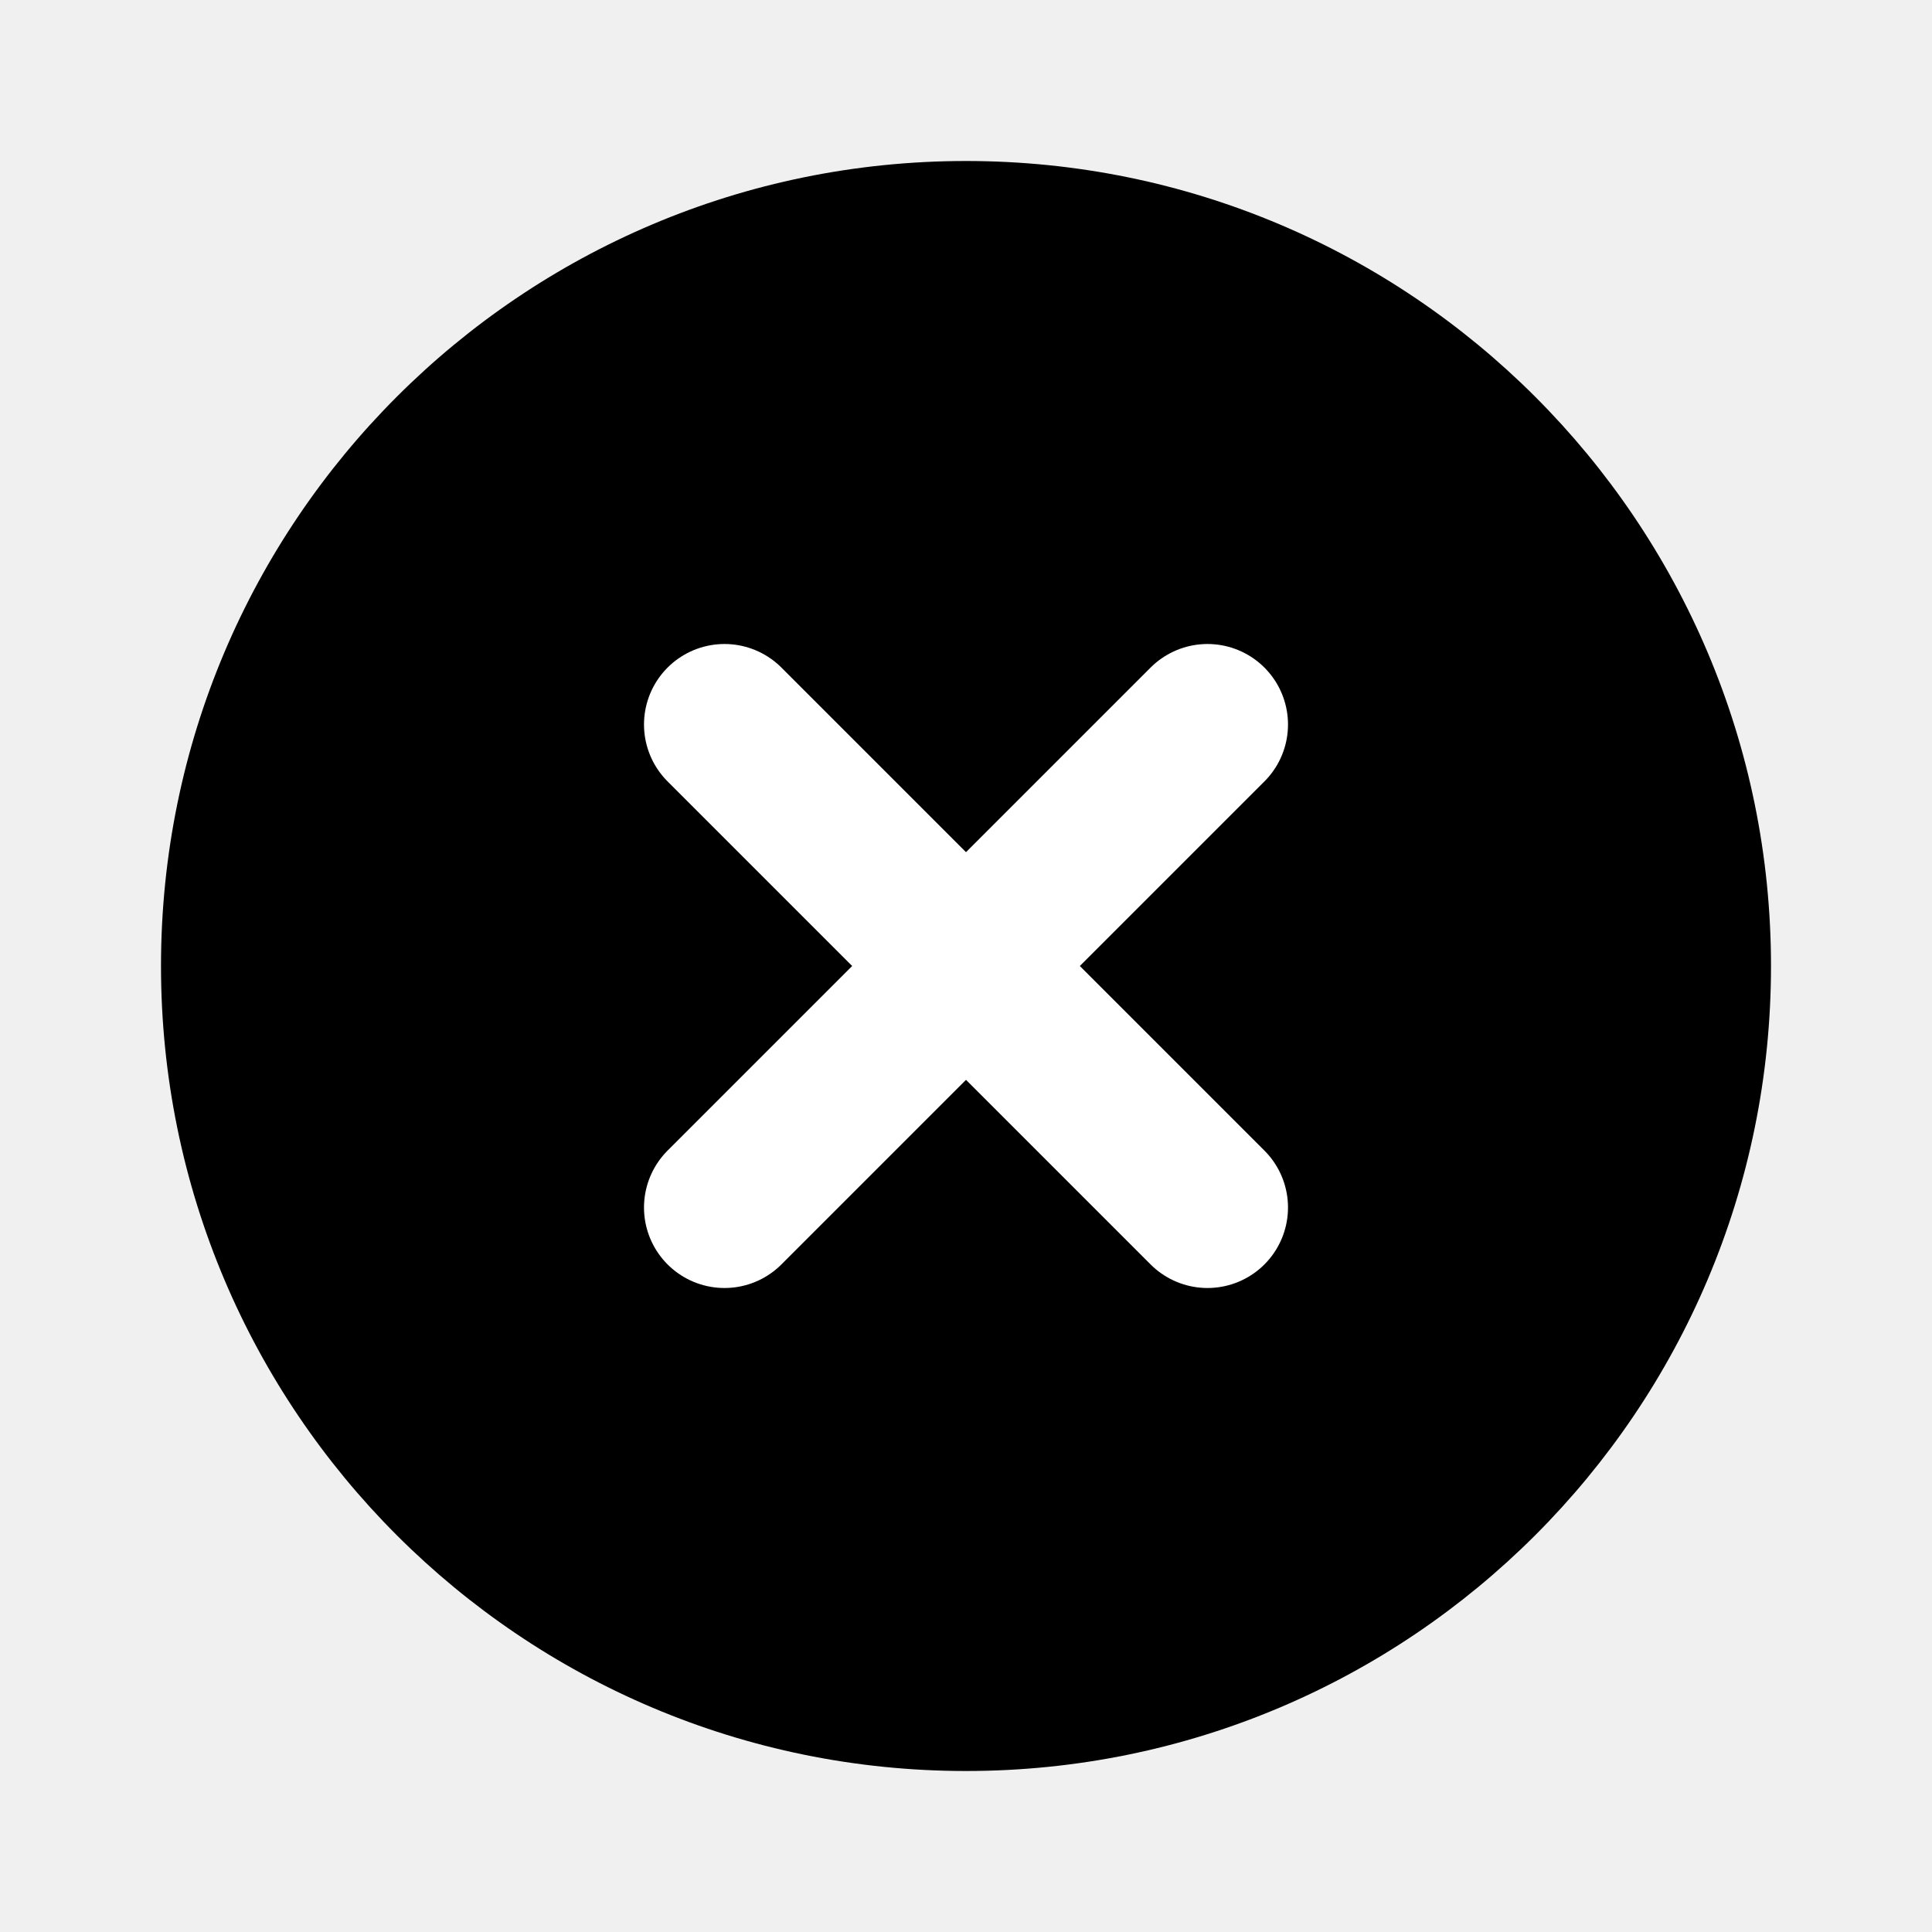
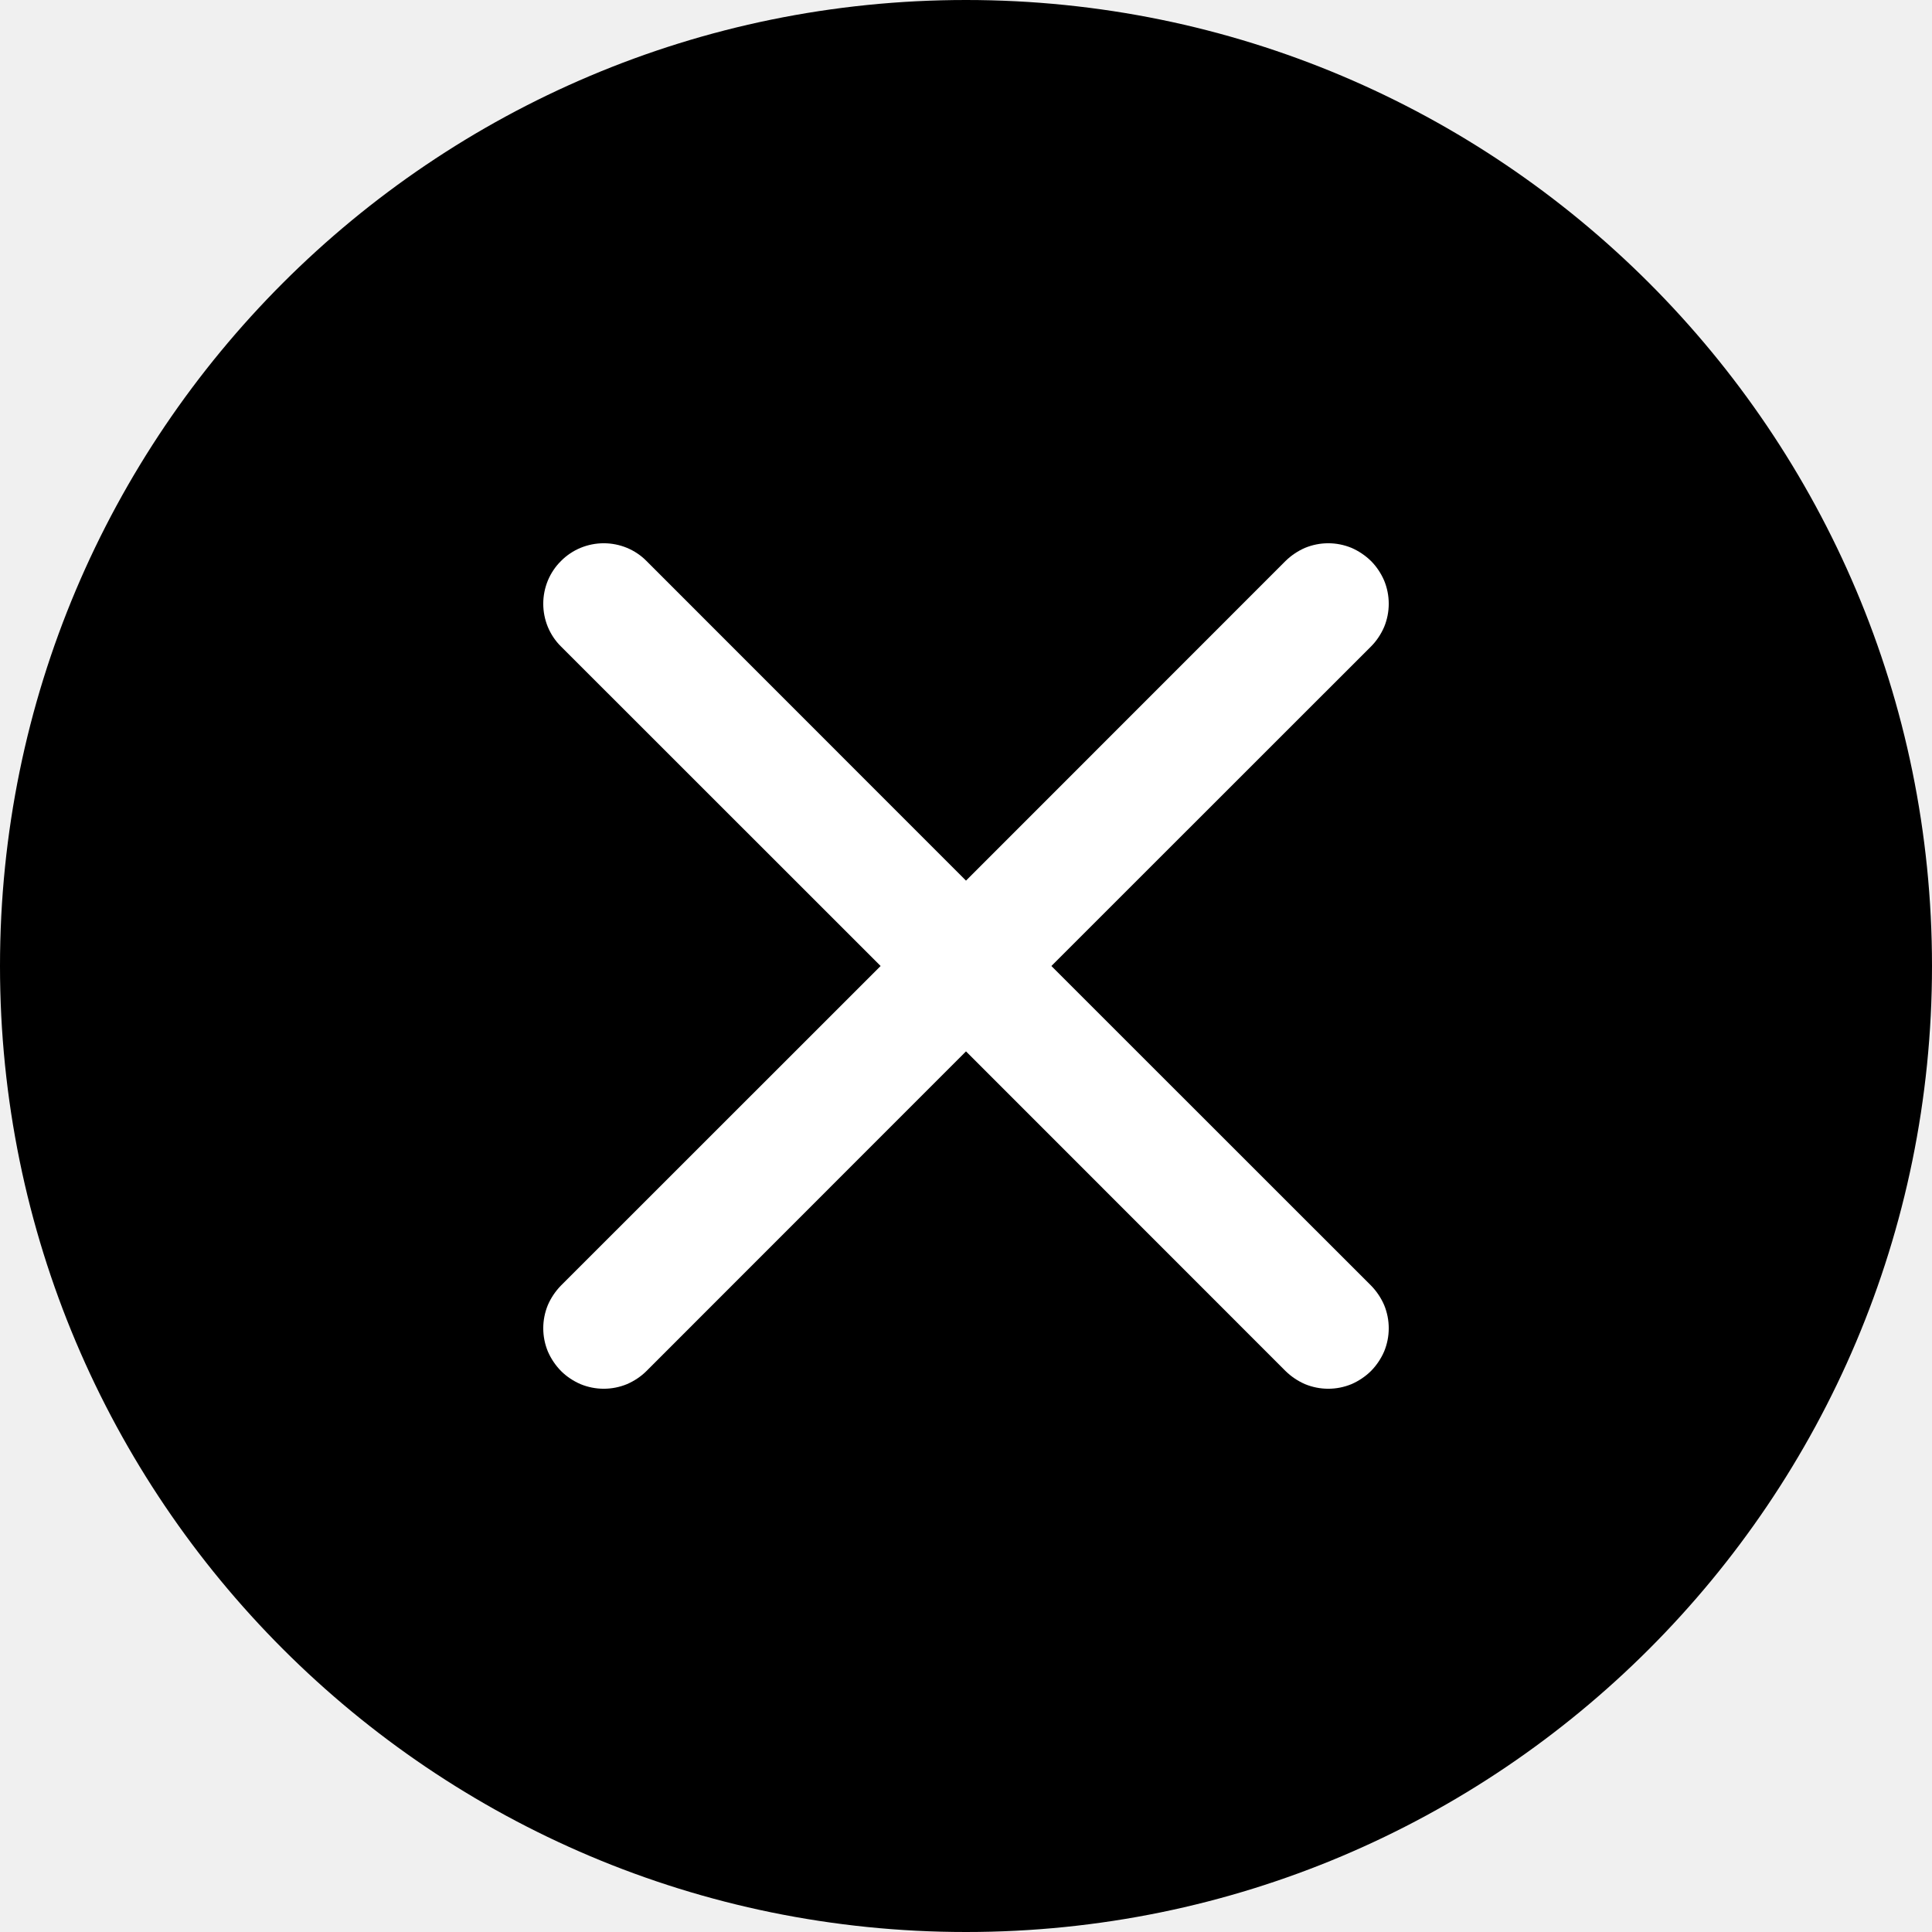
- <svg xmlns="http://www.w3.org/2000/svg" width="24" height="24" viewBox="0 0 24 24" fill="none">
-   <path d="M12 22C17.523 22 22 17.523 22 12C22 6.477 17.523 2 12 2C6.477 2 2 6.477 2 12C2 17.523 6.477 22 12 22Z" fill="black" />
-   <path d="M15 9L9 15" stroke="white" stroke-width="2" stroke-linecap="round" stroke-linejoin="round" />
-   <path d="M9 9L15 15" stroke="white" stroke-width="2" stroke-linecap="round" stroke-linejoin="round" />
+ <svg xmlns="http://www.w3.org/2000/svg" width="16" height="16" viewBox="0 0 16 16" fill="none">
+   <rect width="16" height="16" rx="8" fill="black" />
+   <path d="M4.646 4.646C4.692 4.599 4.748 4.562 4.808 4.537C4.869 4.512 4.934 4.499 5 4.499C5.066 4.499 5.131 4.512 5.192 4.537C5.252 4.562 5.308 4.599 5.354 4.646L8 7.293L10.646 4.646C10.693 4.6 10.748 4.563 10.808 4.537C10.869 4.512 10.934 4.499 11 4.499C11.066 4.499 11.131 4.512 11.192 4.537C11.252 4.563 11.307 4.6 11.354 4.646C11.4 4.692 11.437 4.748 11.463 4.808C11.488 4.869 11.501 4.934 11.501 5C11.501 5.066 11.488 5.131 11.463 5.192C11.437 5.252 11.4 5.308 11.354 5.354L8.707 8L11.354 10.646C11.4 10.693 11.437 10.748 11.463 10.808C11.488 10.869 11.501 10.934 11.501 11C11.501 11.066 11.488 11.131 11.463 11.192C11.437 11.252 11.4 11.307 11.354 11.354C11.307 11.4 11.252 11.437 11.192 11.463C11.131 11.488 11.066 11.501 11 11.501C10.934 11.501 10.869 11.488 10.808 11.463C10.748 11.437 10.693 11.4 10.646 11.354L8 8.707L5.354 11.354C5.308 11.4 5.252 11.437 5.192 11.463C5.131 11.488 5.066 11.501 5 11.501C4.934 11.501 4.869 11.488 4.808 11.463C4.748 11.437 4.692 11.4 4.646 11.354C4.6 11.307 4.563 11.252 4.537 11.192C4.512 11.131 4.499 11.066 4.499 11C4.499 10.934 4.512 10.869 4.537 10.808C4.563 10.748 4.6 10.693 4.646 10.646L7.293 8L4.646 5.354C4.599 5.308 4.562 5.252 4.537 5.192C4.512 5.131 4.499 5.066 4.499 5C4.499 4.934 4.512 4.869 4.537 4.808C4.562 4.748 4.599 4.692 4.646 4.646Z" fill="white" />
</svg>
